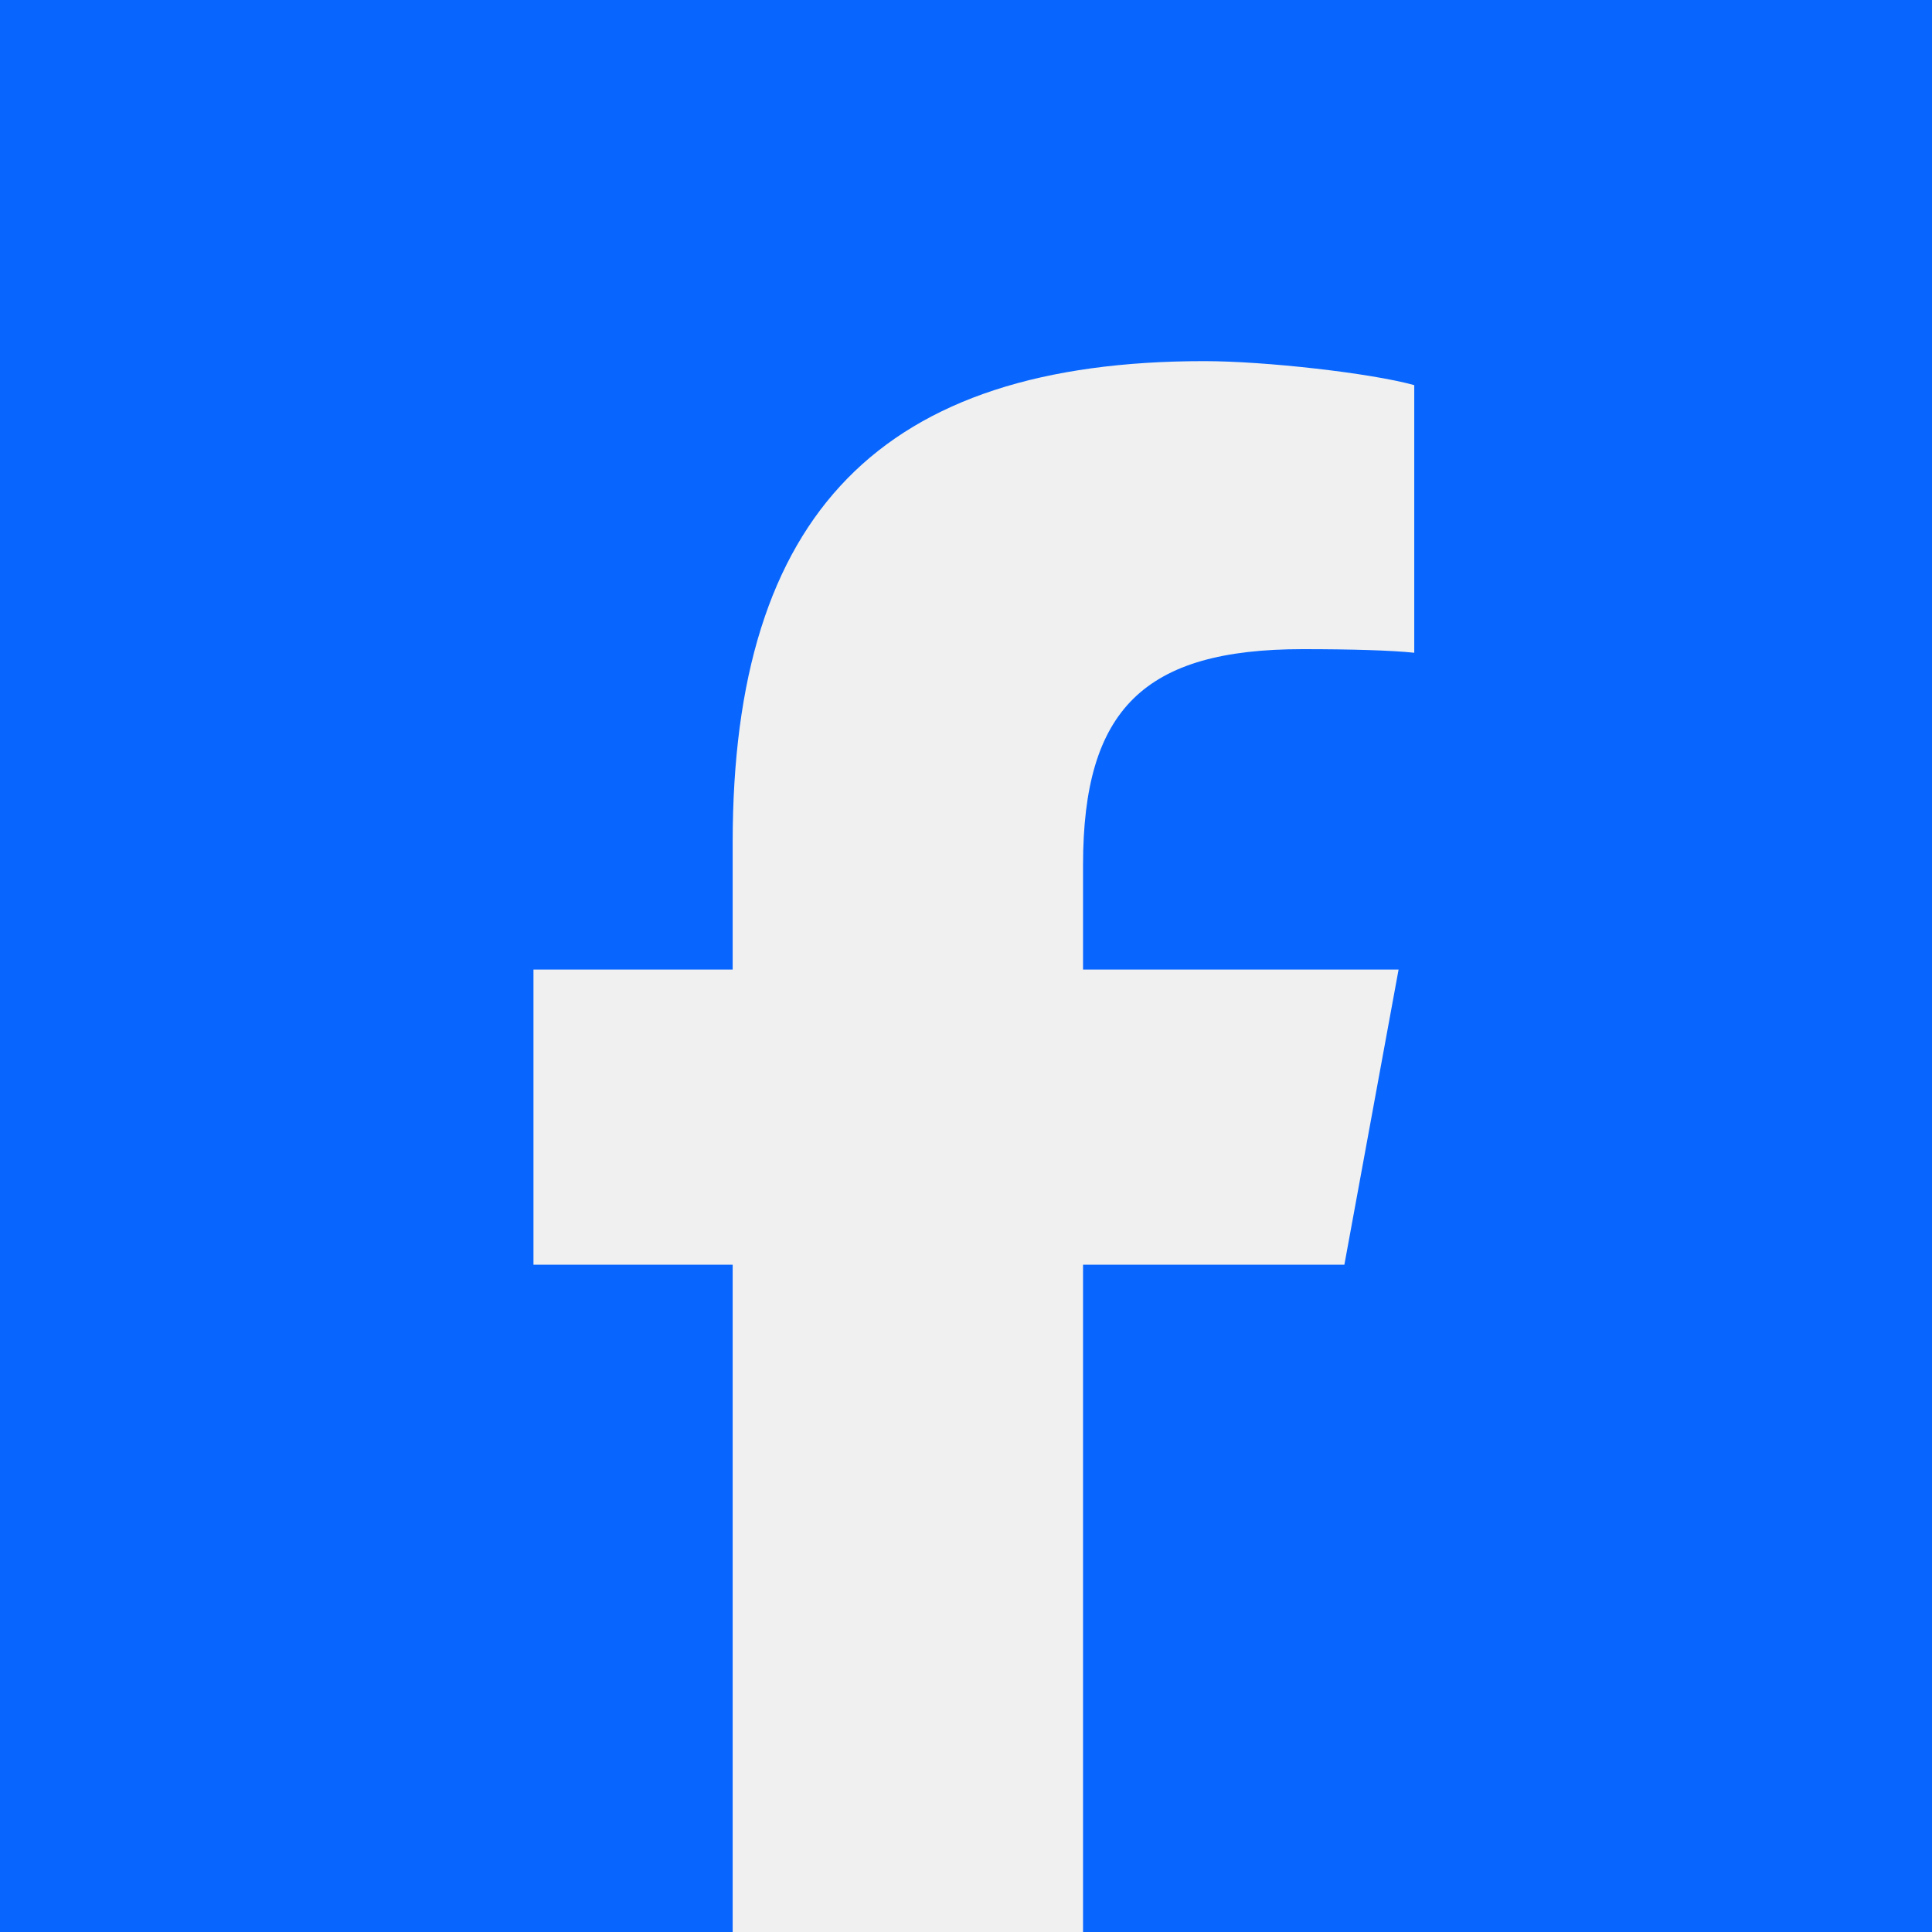
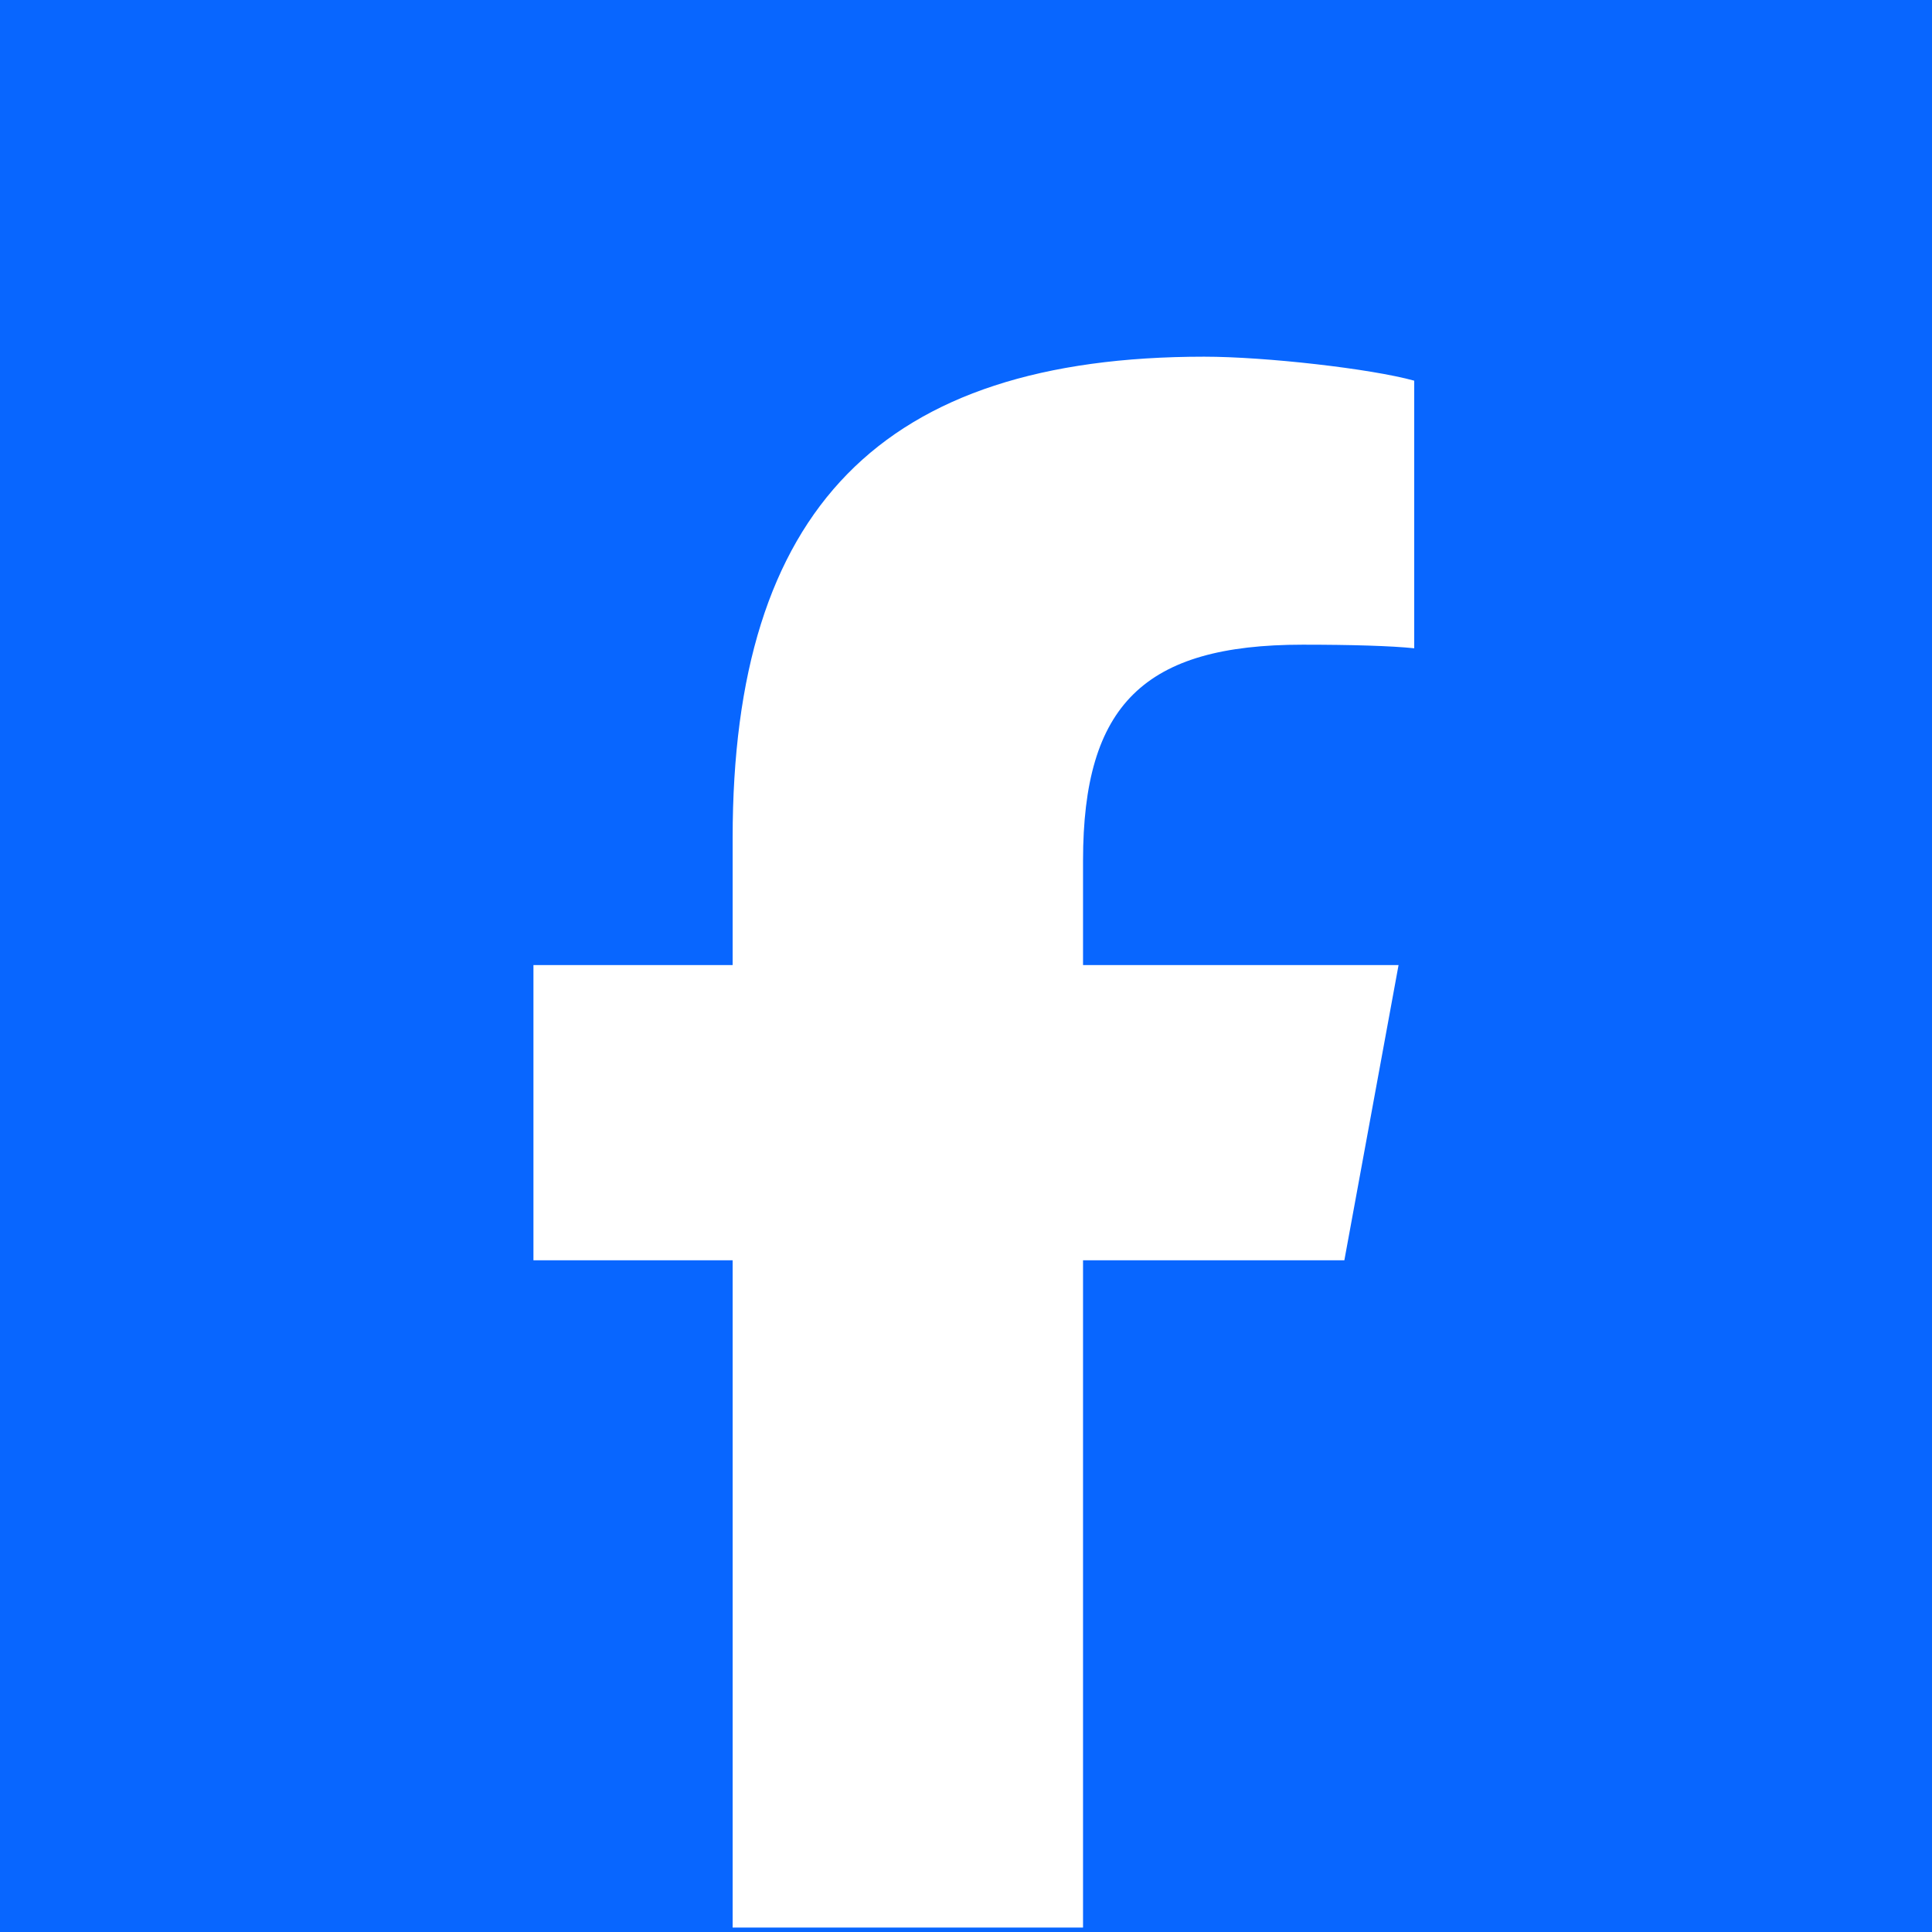
- <svg xmlns="http://www.w3.org/2000/svg" version="1.1" x="0px" y="0px" viewBox="0 0 64 64" style="enable-background:new 0 0 64 64;" xml:space="preserve">
-   <path style="fill:#0866FF;" d="M64,0v64H35.877V41.896h8.657l1.796-9.779H35.877v-3.458c0-5.168,2.027-7.155,7.275-7.155c1.63,0,2.942,0.04,3.697,0.119v-8.865c-1.431-0.398-4.929-0.795-6.956-0.795c-10.693,0-15.622,5.048-15.622,15.94v4.214h-6.599v9.779h6.599V56v8H0V0H64z" />
+ <svg xmlns="http://www.w3.org/2000/svg" width="100%" height="100%" viewBox="0 0 192 192" version="1.1" xml:space="preserve" style="fill-rule:evenodd;clip-rule:evenodd;stroke-linejoin:round;stroke-miterlimit:2;">
+   <rect x="0" y="0" width="192" height="192" style="fill:#0866ff;" />
+   <path d="M107.631,191.558L72.809,191.558L72.809,125.244L53.013,125.244L53.013,95.909L72.809,95.909L72.809,83.268C72.809,50.592 87.596,35.447 119.675,35.447C125.757,35.447 136.251,36.64 140.544,37.832L140.544,64.425C138.278,64.187 134.343,64.068 129.453,64.068C113.712,64.068 107.631,70.031 107.631,85.533L107.631,95.909L138.987,95.909L133.601,125.244L107.631,125.244L107.631,191.558Z" style="fill:#fff;" />
</svg>
